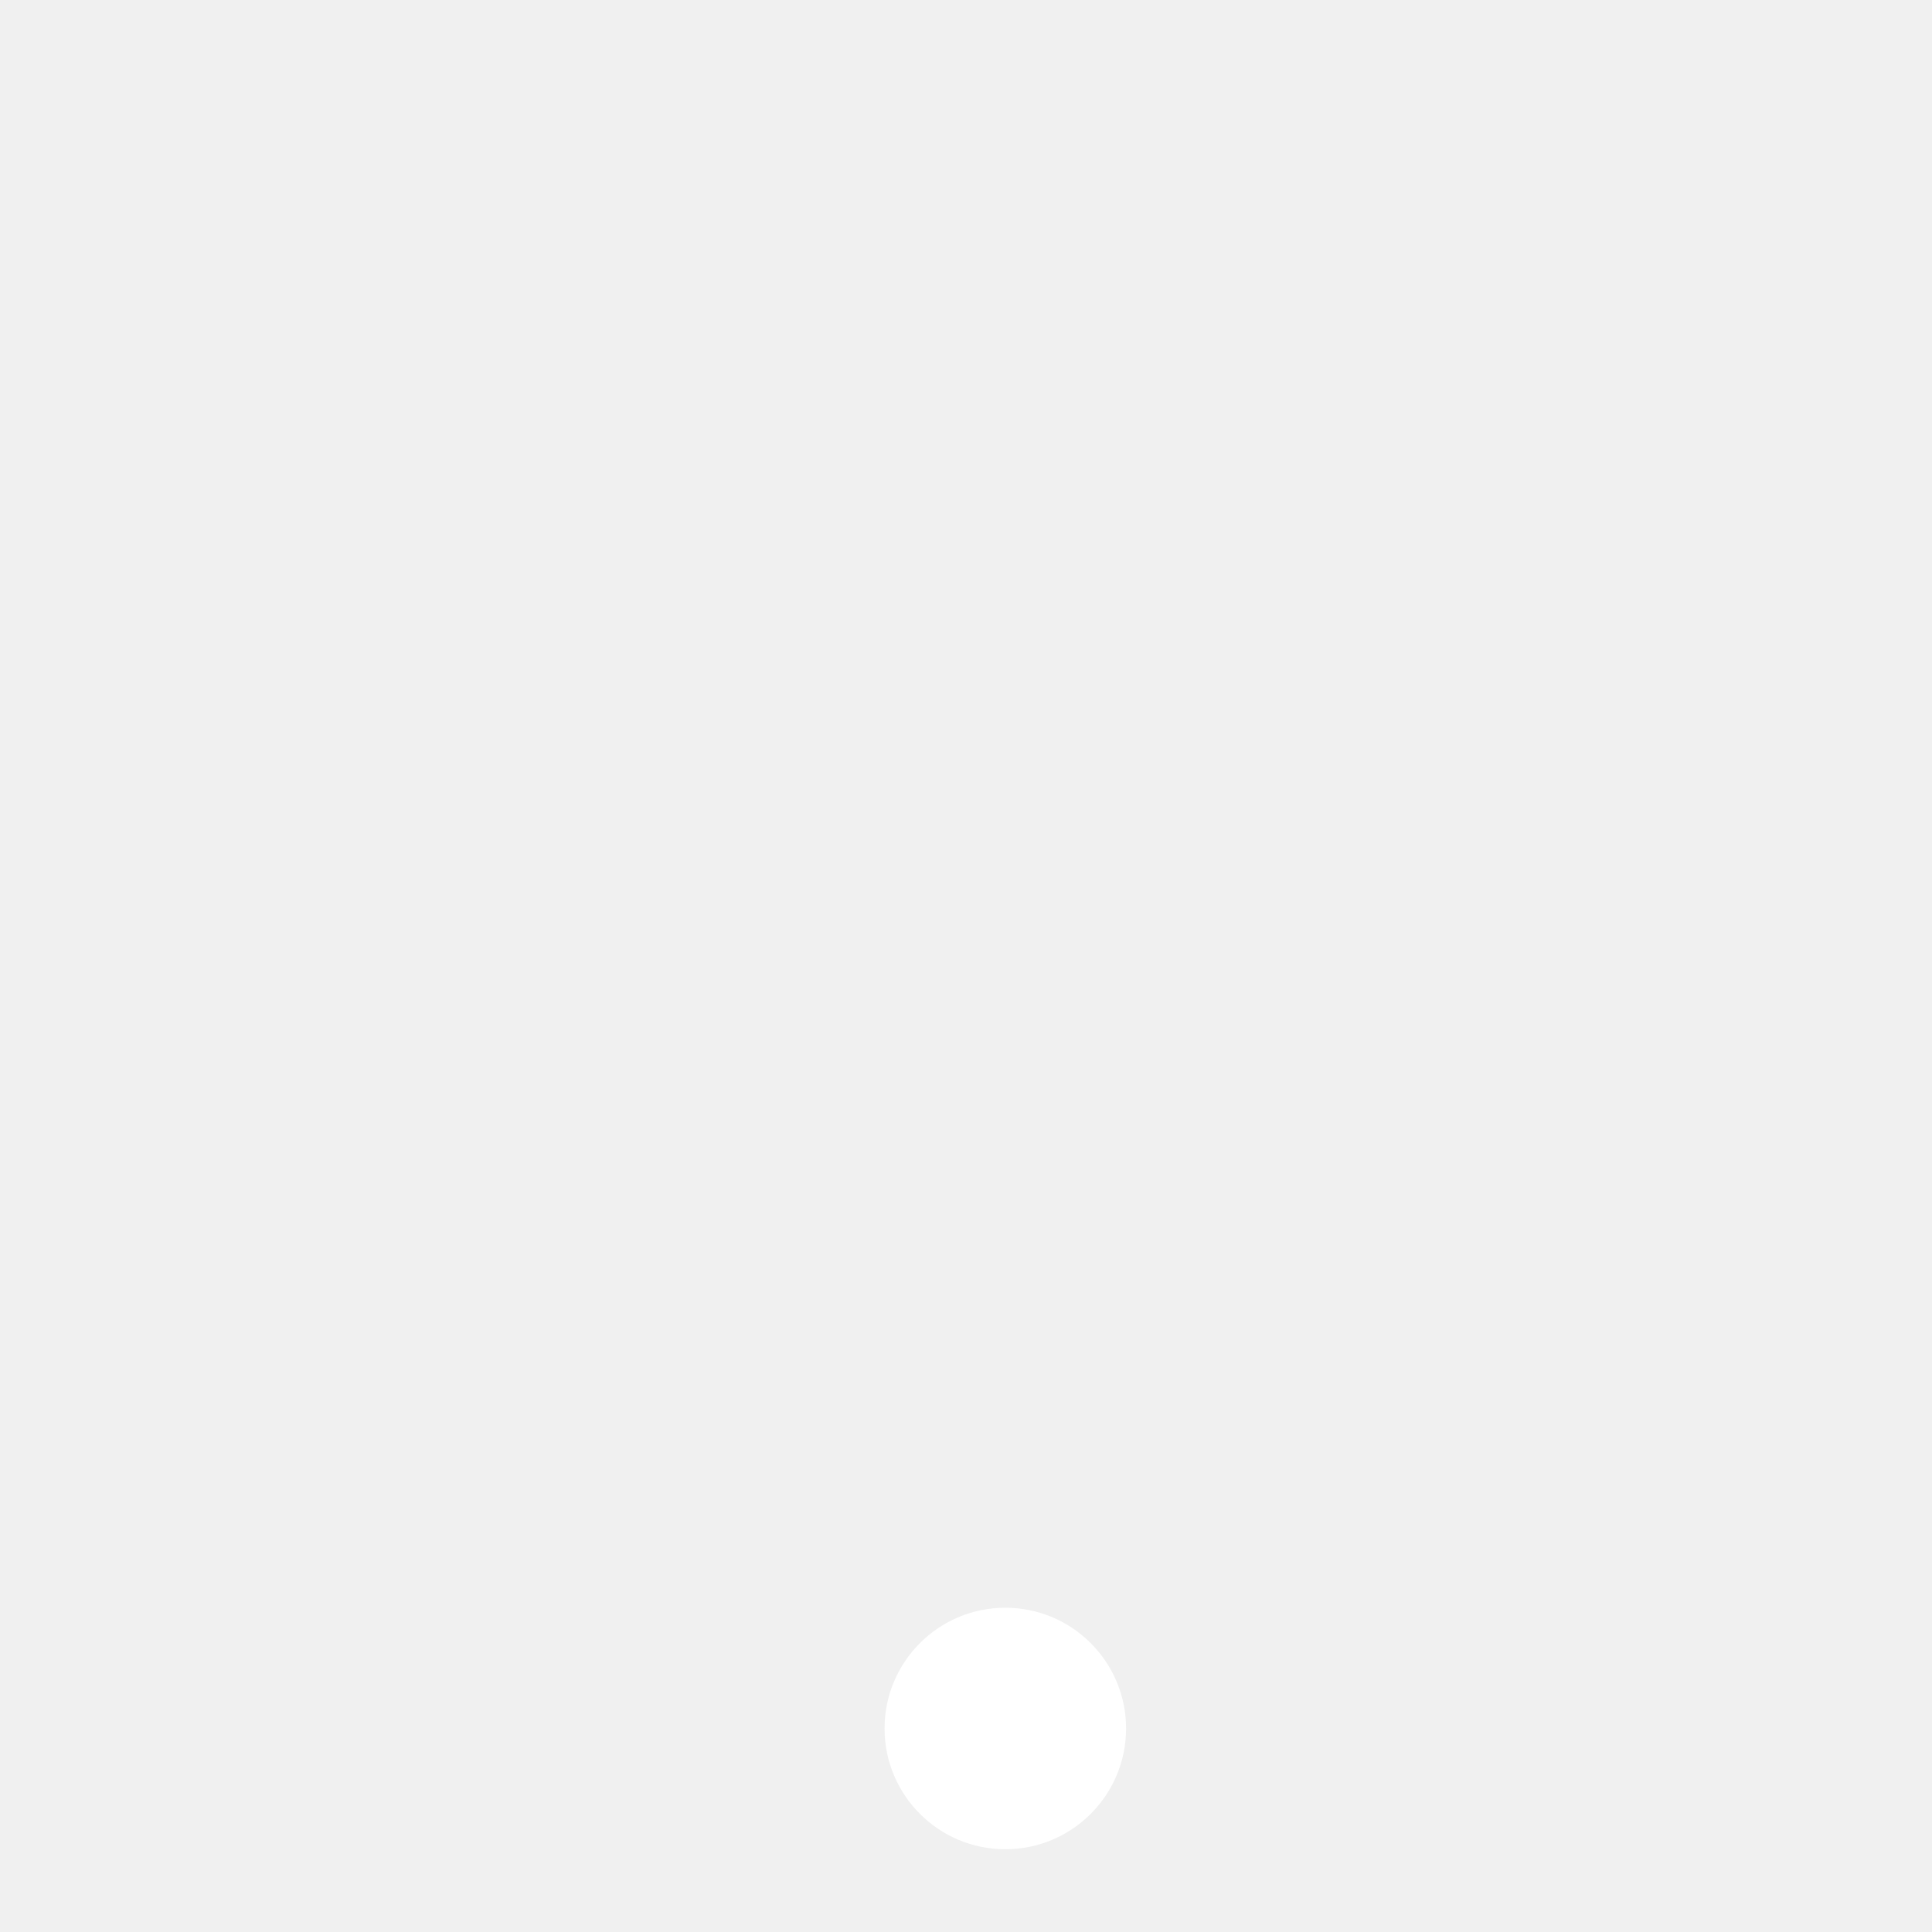
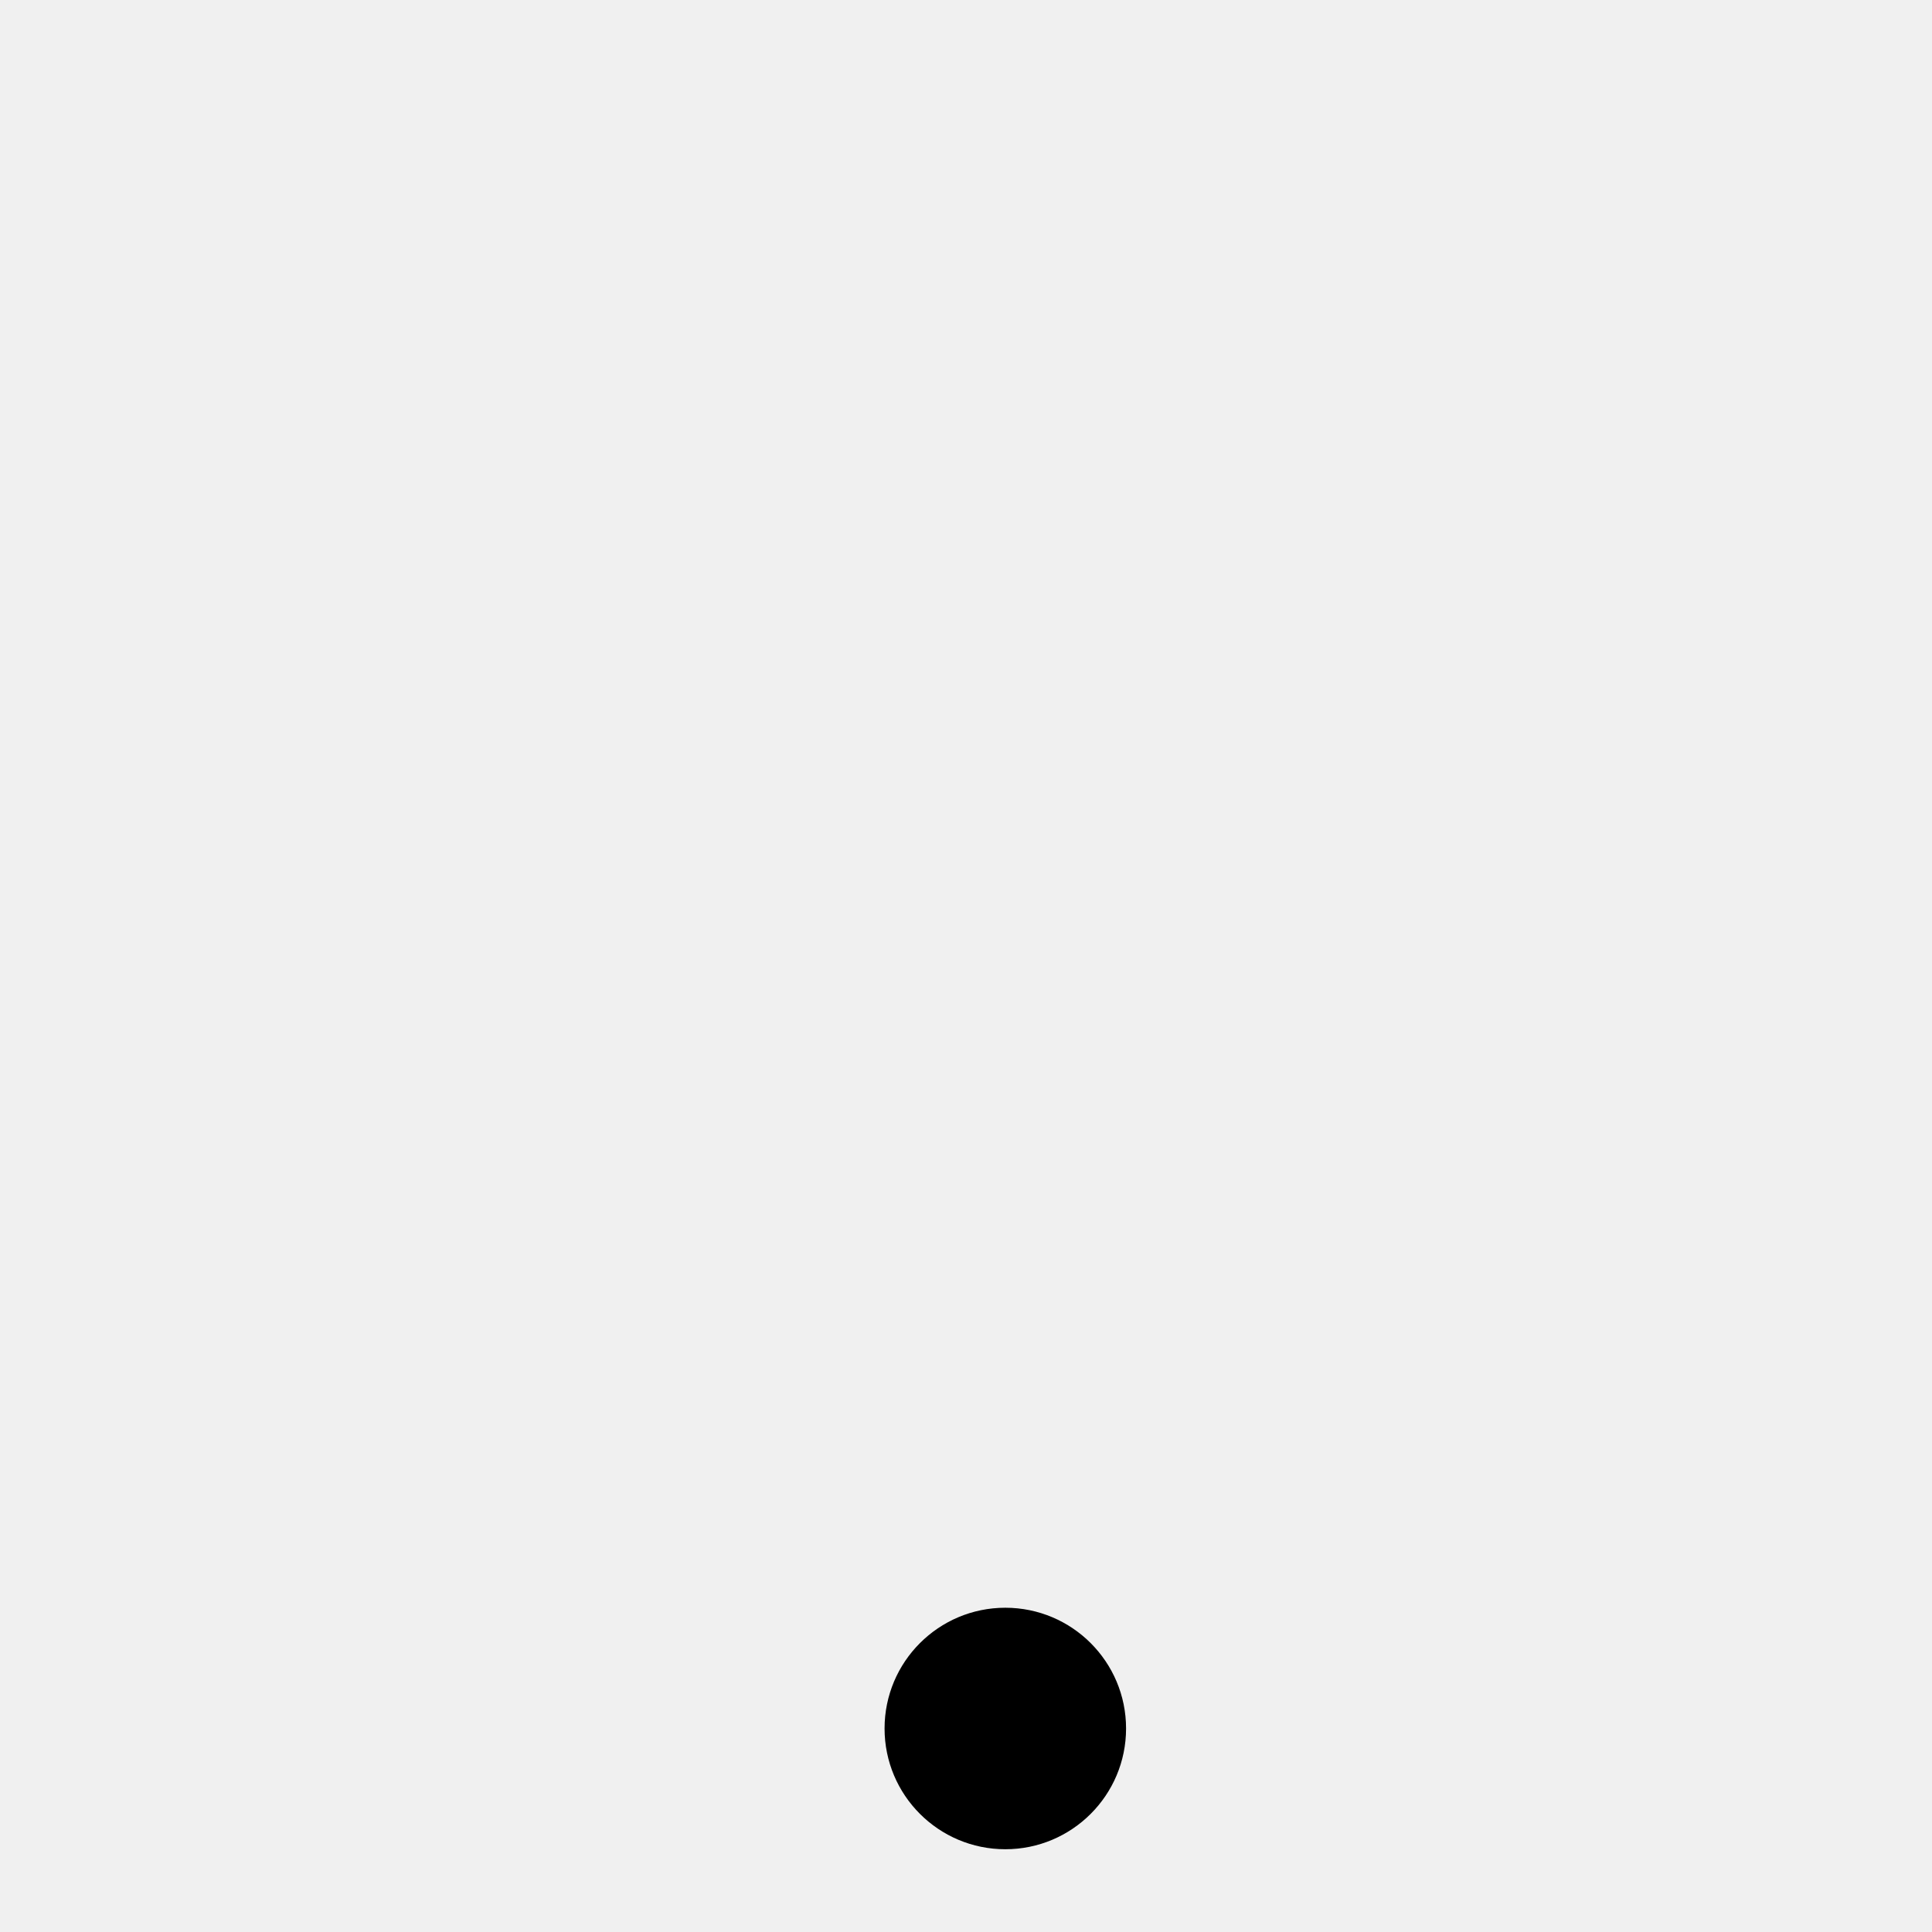
<svg xmlns="http://www.w3.org/2000/svg" xmlns:xlink="http://www.w3.org/1999/xlink" id="svg10621" width="24" height="24" version="1.1">
  <defs id="defs10623">
    <radialGradient id="radialGradient99561-1" cx="51" cy="30" r="42" fx="51" fy="30" gradientTransform="matrix(0.7214623,0,0,0.2748428,14.20542,21.75472)" gradientUnits="userSpaceOnUse" xlink:href="#linearGradient34508-1-3" />
    <linearGradient id="linearGradient34508-1-3">
      <stop style="stop-color:#fff;stop-opacity:1" id="stop34510-1-9" offset="0" />
      <stop style="stop-color:#fff;stop-opacity:0" id="stop34512-4-5" offset="1" />
    </linearGradient>
    <radialGradient id="radialGradient10592" cx="51" cy="30" r="42" fx="51" fy="30" gradientTransform="matrix(0.7214623,0,0,0.2748428,14.20542,21.75472)" gradientUnits="userSpaceOnUse" xlink:href="#linearGradient34508-1-3" />
    <radialGradient id="radialGradient3770" cx="51" cy="30" r="42" fx="51" fy="30" gradientTransform="matrix(0.7214623,0,0,0.2748428,14.20542,21.75472)" gradientUnits="userSpaceOnUse" xlink:href="#linearGradient34508-1-3" />
    <radialGradient id="radialGradient3001" cx="51" cy="30" r="42" fx="51" fy="30" gradientTransform="matrix(0.7214623,0,0,0.2748428,14.20542,21.75472)" gradientUnits="userSpaceOnUse" xlink:href="#linearGradient34508-1-3" />
    <radialGradient id="radialGradient3007" cx="51" cy="30" r="42" fx="51" fy="30" gradientTransform="matrix(0.7214623,0,0,0.2748428,14.20542,21.75472)" gradientUnits="userSpaceOnUse" xlink:href="#linearGradient34508-1-3" />
    <radialGradient id="radialGradient3067" cx="51" cy="30" r="42" fx="51" fy="30" gradientTransform="matrix(0.7214623,0,0,0.2748428,14.20542,21.75472)" gradientUnits="userSpaceOnUse" xlink:href="#linearGradient34508-1-3" />
    <radialGradient id="radialGradient3072" cx="51" cy="30" r="42" fx="51" fy="30" gradientTransform="matrix(0.7214623,0,0,0.2748428,14.20542,21.75472)" gradientUnits="userSpaceOnUse" xlink:href="#linearGradient34508-1-3" />
    <radialGradient id="radialGradient2997" cx="51" cy="30" r="42" fx="51" fy="30" gradientTransform="matrix(0.7214623,0,0,0.2748428,14.20542,21.75472)" gradientUnits="userSpaceOnUse" xlink:href="#linearGradient34508-1-3" />
  </defs>
  <g id="layer1" transform="translate(-469.0826,-537.9931)">
-     <circle style="color:#000;clip-rule:nonzero;display:inline;overflow:visible;visibility:visible;opacity:1;isolation:auto;mix-blend-mode:normal;color-interpolation:sRGB;color-interpolation-filters:linearRGB;solid-color:#000;solid-opacity:1;fill:#fff;fill-opacity:1;fill-rule:nonzero;stroke:none;stroke-width:1;stroke-linecap:butt;stroke-linejoin:miter;stroke-miterlimit:4;stroke-dasharray:none;stroke-dashoffset:0;stroke-opacity:1;marker:none;marker-start:none;marker-mid:none;marker-end:none;paint-order:normal;color-rendering:auto;image-rendering:auto;shape-rendering:auto;text-rendering:auto;enable-background:accumulate" id="path7305" cx="481.571" cy="559.465" r="1.5" />
+     <circle style="color:#000;clip-rule:nonzero;display:inline;overflow:visible;visibility:visible;opacity:1;isolation:auto;mix-blend-mode:normal;color-interpolation:sRGB;color-interpolation-filters:linearRGB;solid-color:#000;solid-opacity:1;fill:#000;fill-opacity:1;fill-rule:nonzero;stroke:none;stroke-width:1;stroke-linecap:butt;stroke-linejoin:miter;stroke-miterlimit:4;stroke-dasharray:none;stroke-dashoffset:0;stroke-opacity:1;marker:none;marker-start:none;marker-mid:none;marker-end:none;paint-order:normal;color-rendering:auto;image-rendering:auto;shape-rendering:auto;text-rendering:auto;enable-background:accumulate" id="path7305" cx="481.571" cy="559.465" r="1.5" />
  </g>
</svg>
